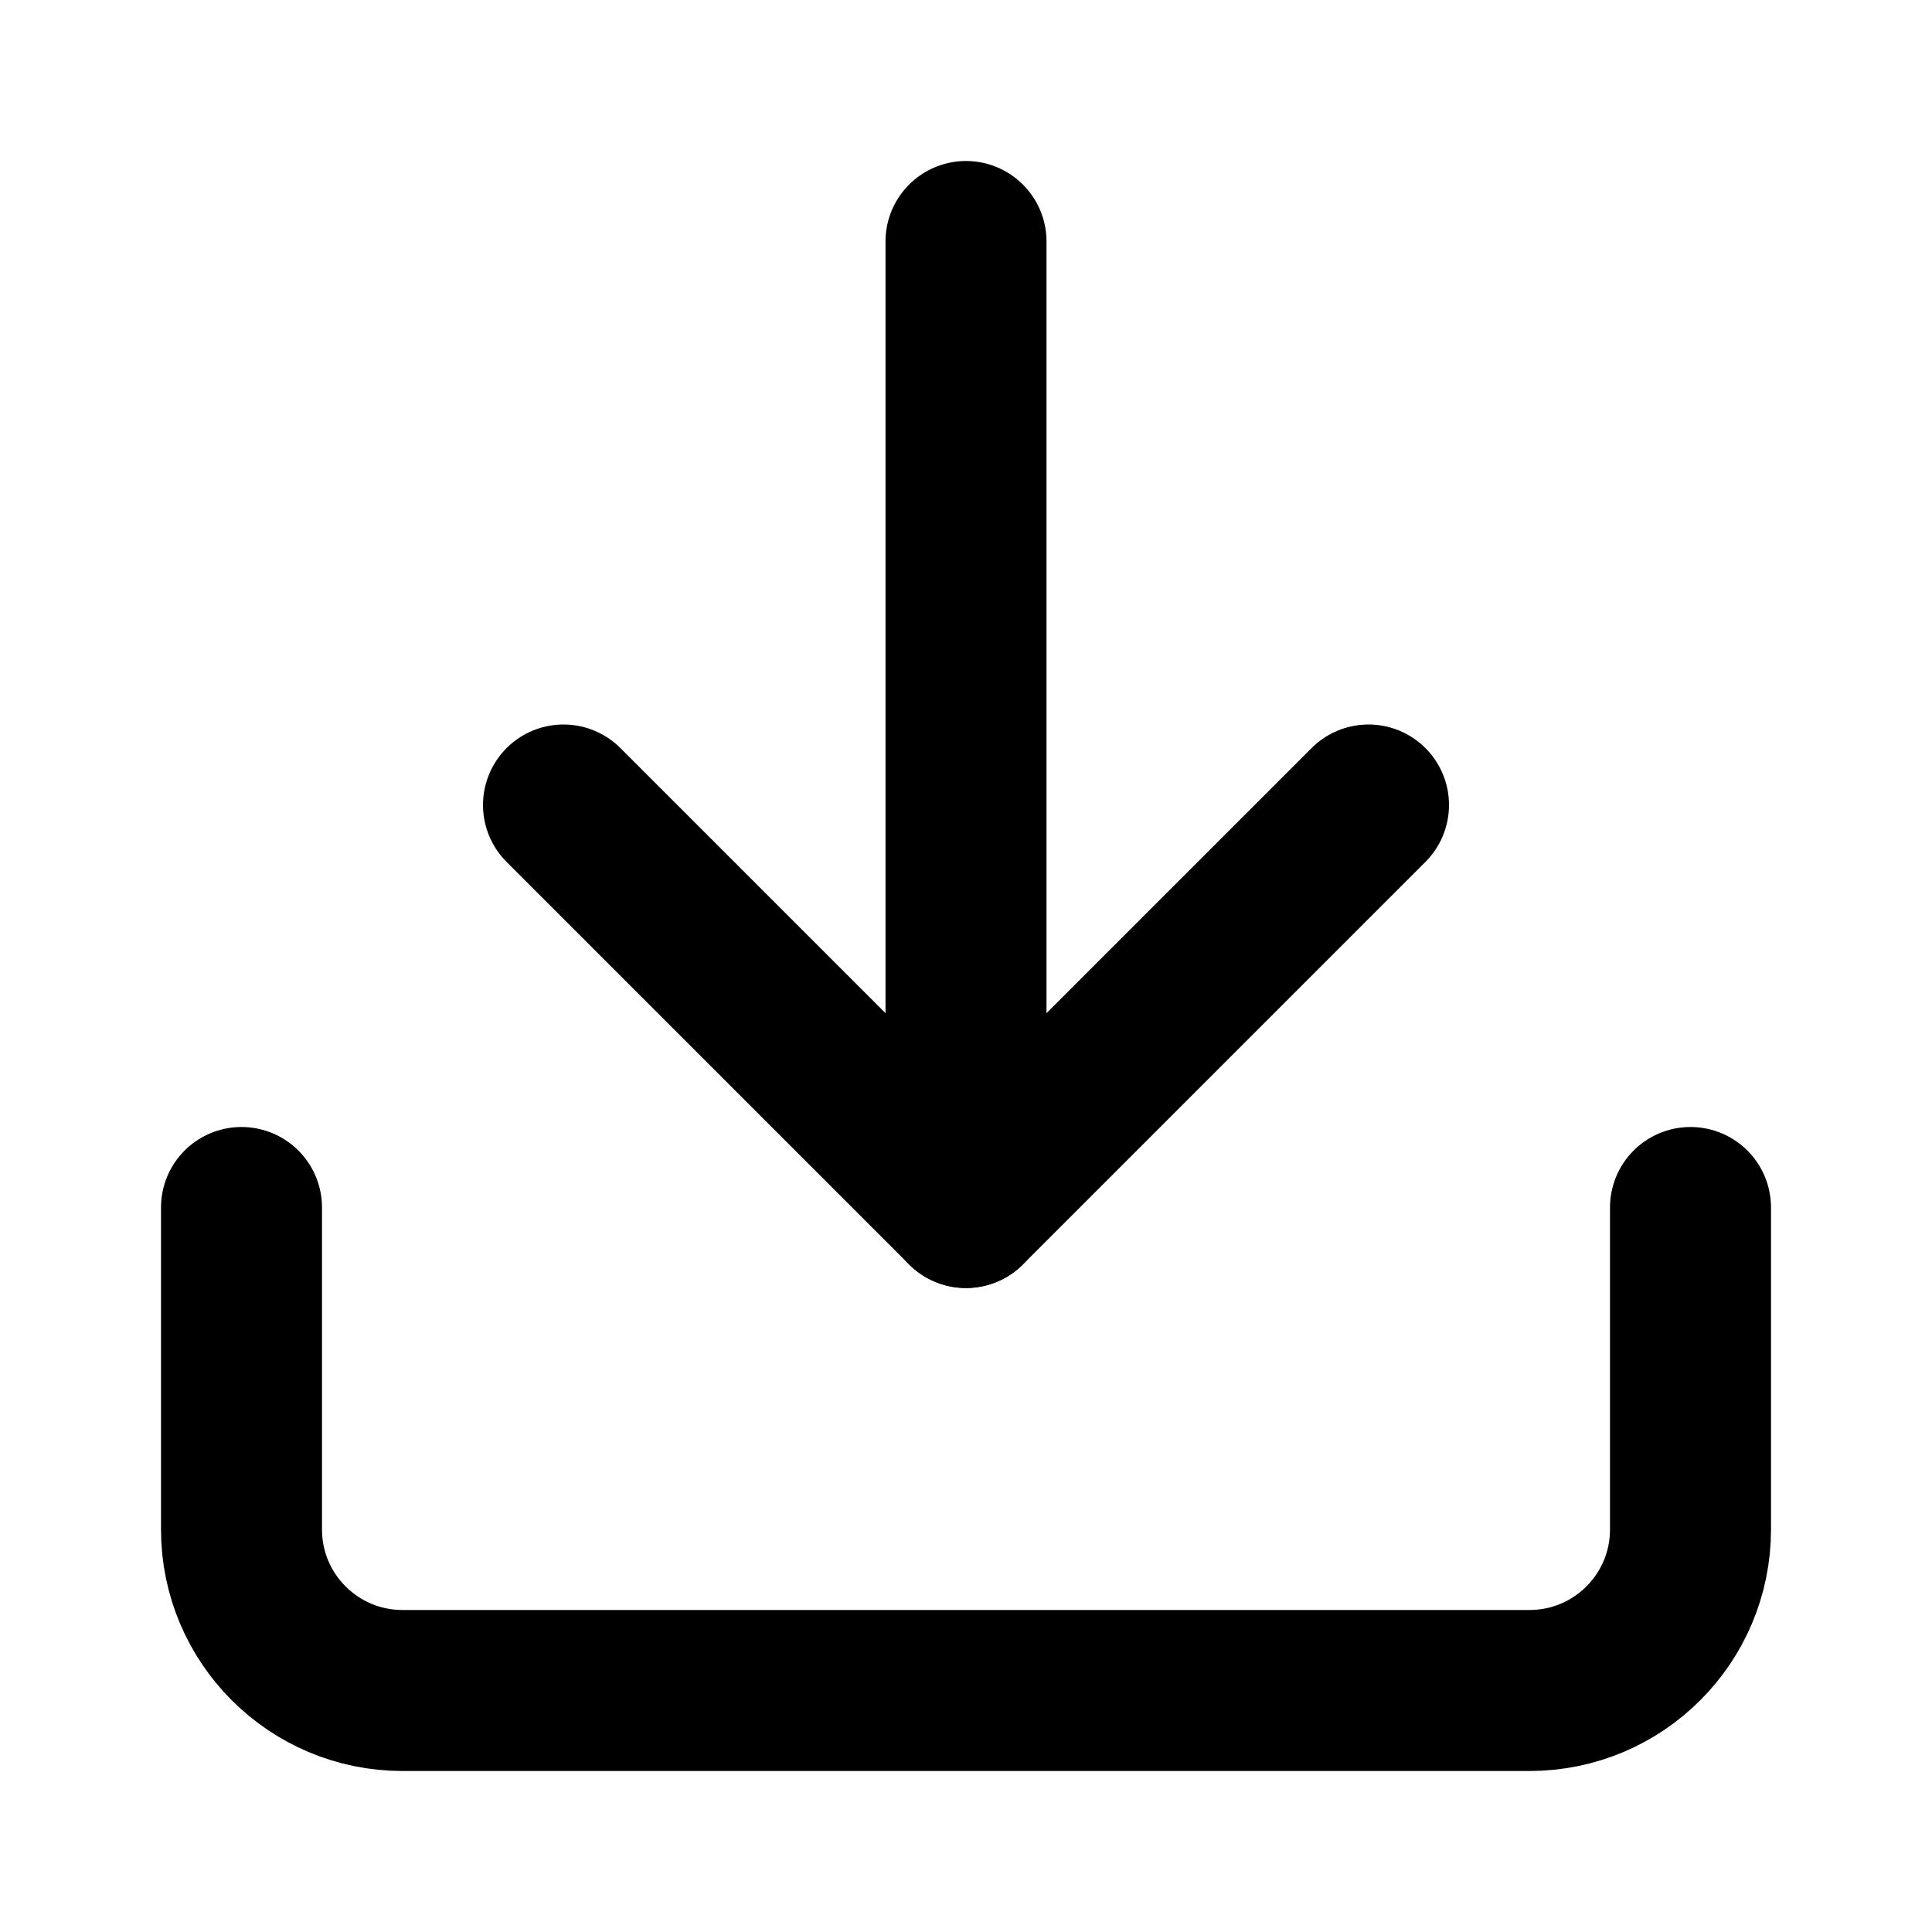
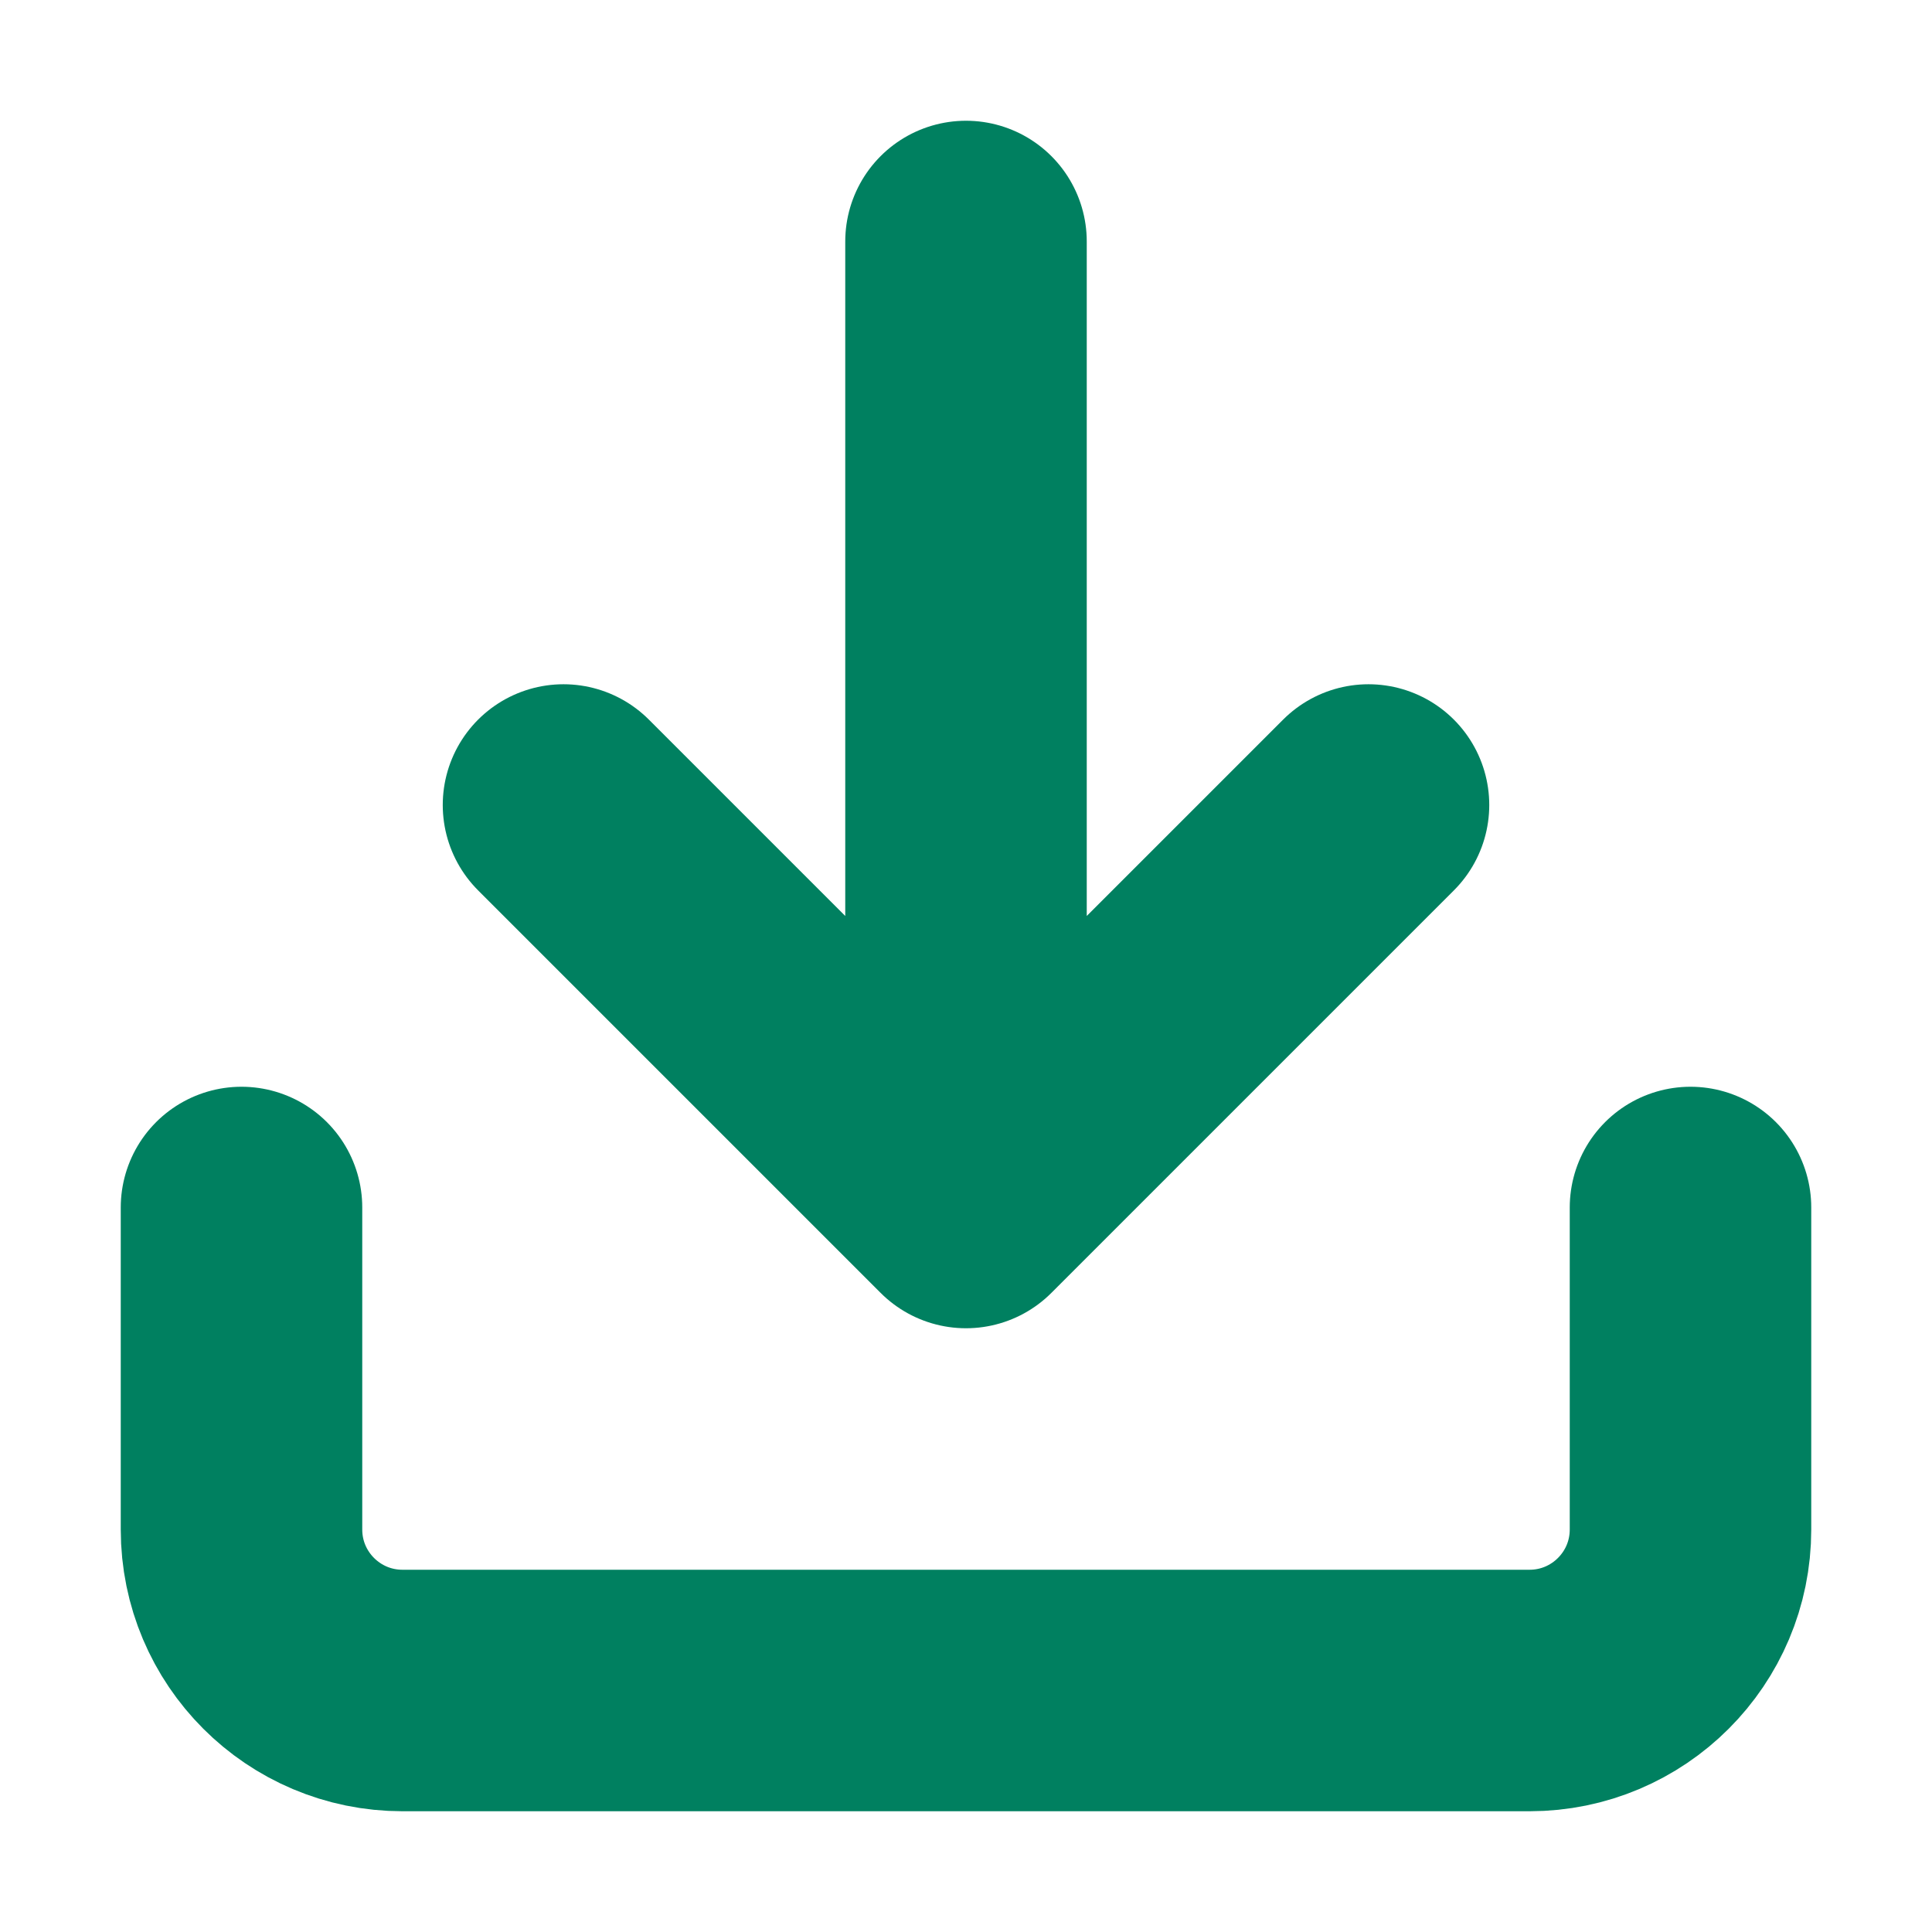
- <svg xmlns="http://www.w3.org/2000/svg" width="24" height="24" viewBox="0 0 24 24" fill="none" stroke="currentColor" stroke-width="2" stroke-linecap="round" stroke-linejoin="round" class="feather feather-download">
-   <path d="M21 15v4a2 2 0 0 1-2 2H5a2 2 0 0 1-2-2v-4" />
-   <polyline points="7 10 12 15 17 10" />
-   <line x1="12" y1="15" x2="12" y2="3" />
+ <svg xmlns="http://www.w3.org/2000/svg" width="24" height="24" fill="none" stroke="currentColor" stroke-width="2" stroke-linecap="round" stroke-linejoin="round" class="feather feather-download">
+   <path d="M21 15v4a2 2 0 0 1-2 2H5a2 2 0 0 1-2-2v-4m4-5 5 5 5-5m-5 5V3" style="stroke:#008060;stroke-opacity:1;stroke-width:3;stroke-miterlimit:4;stroke-dasharray:none" />
</svg>
